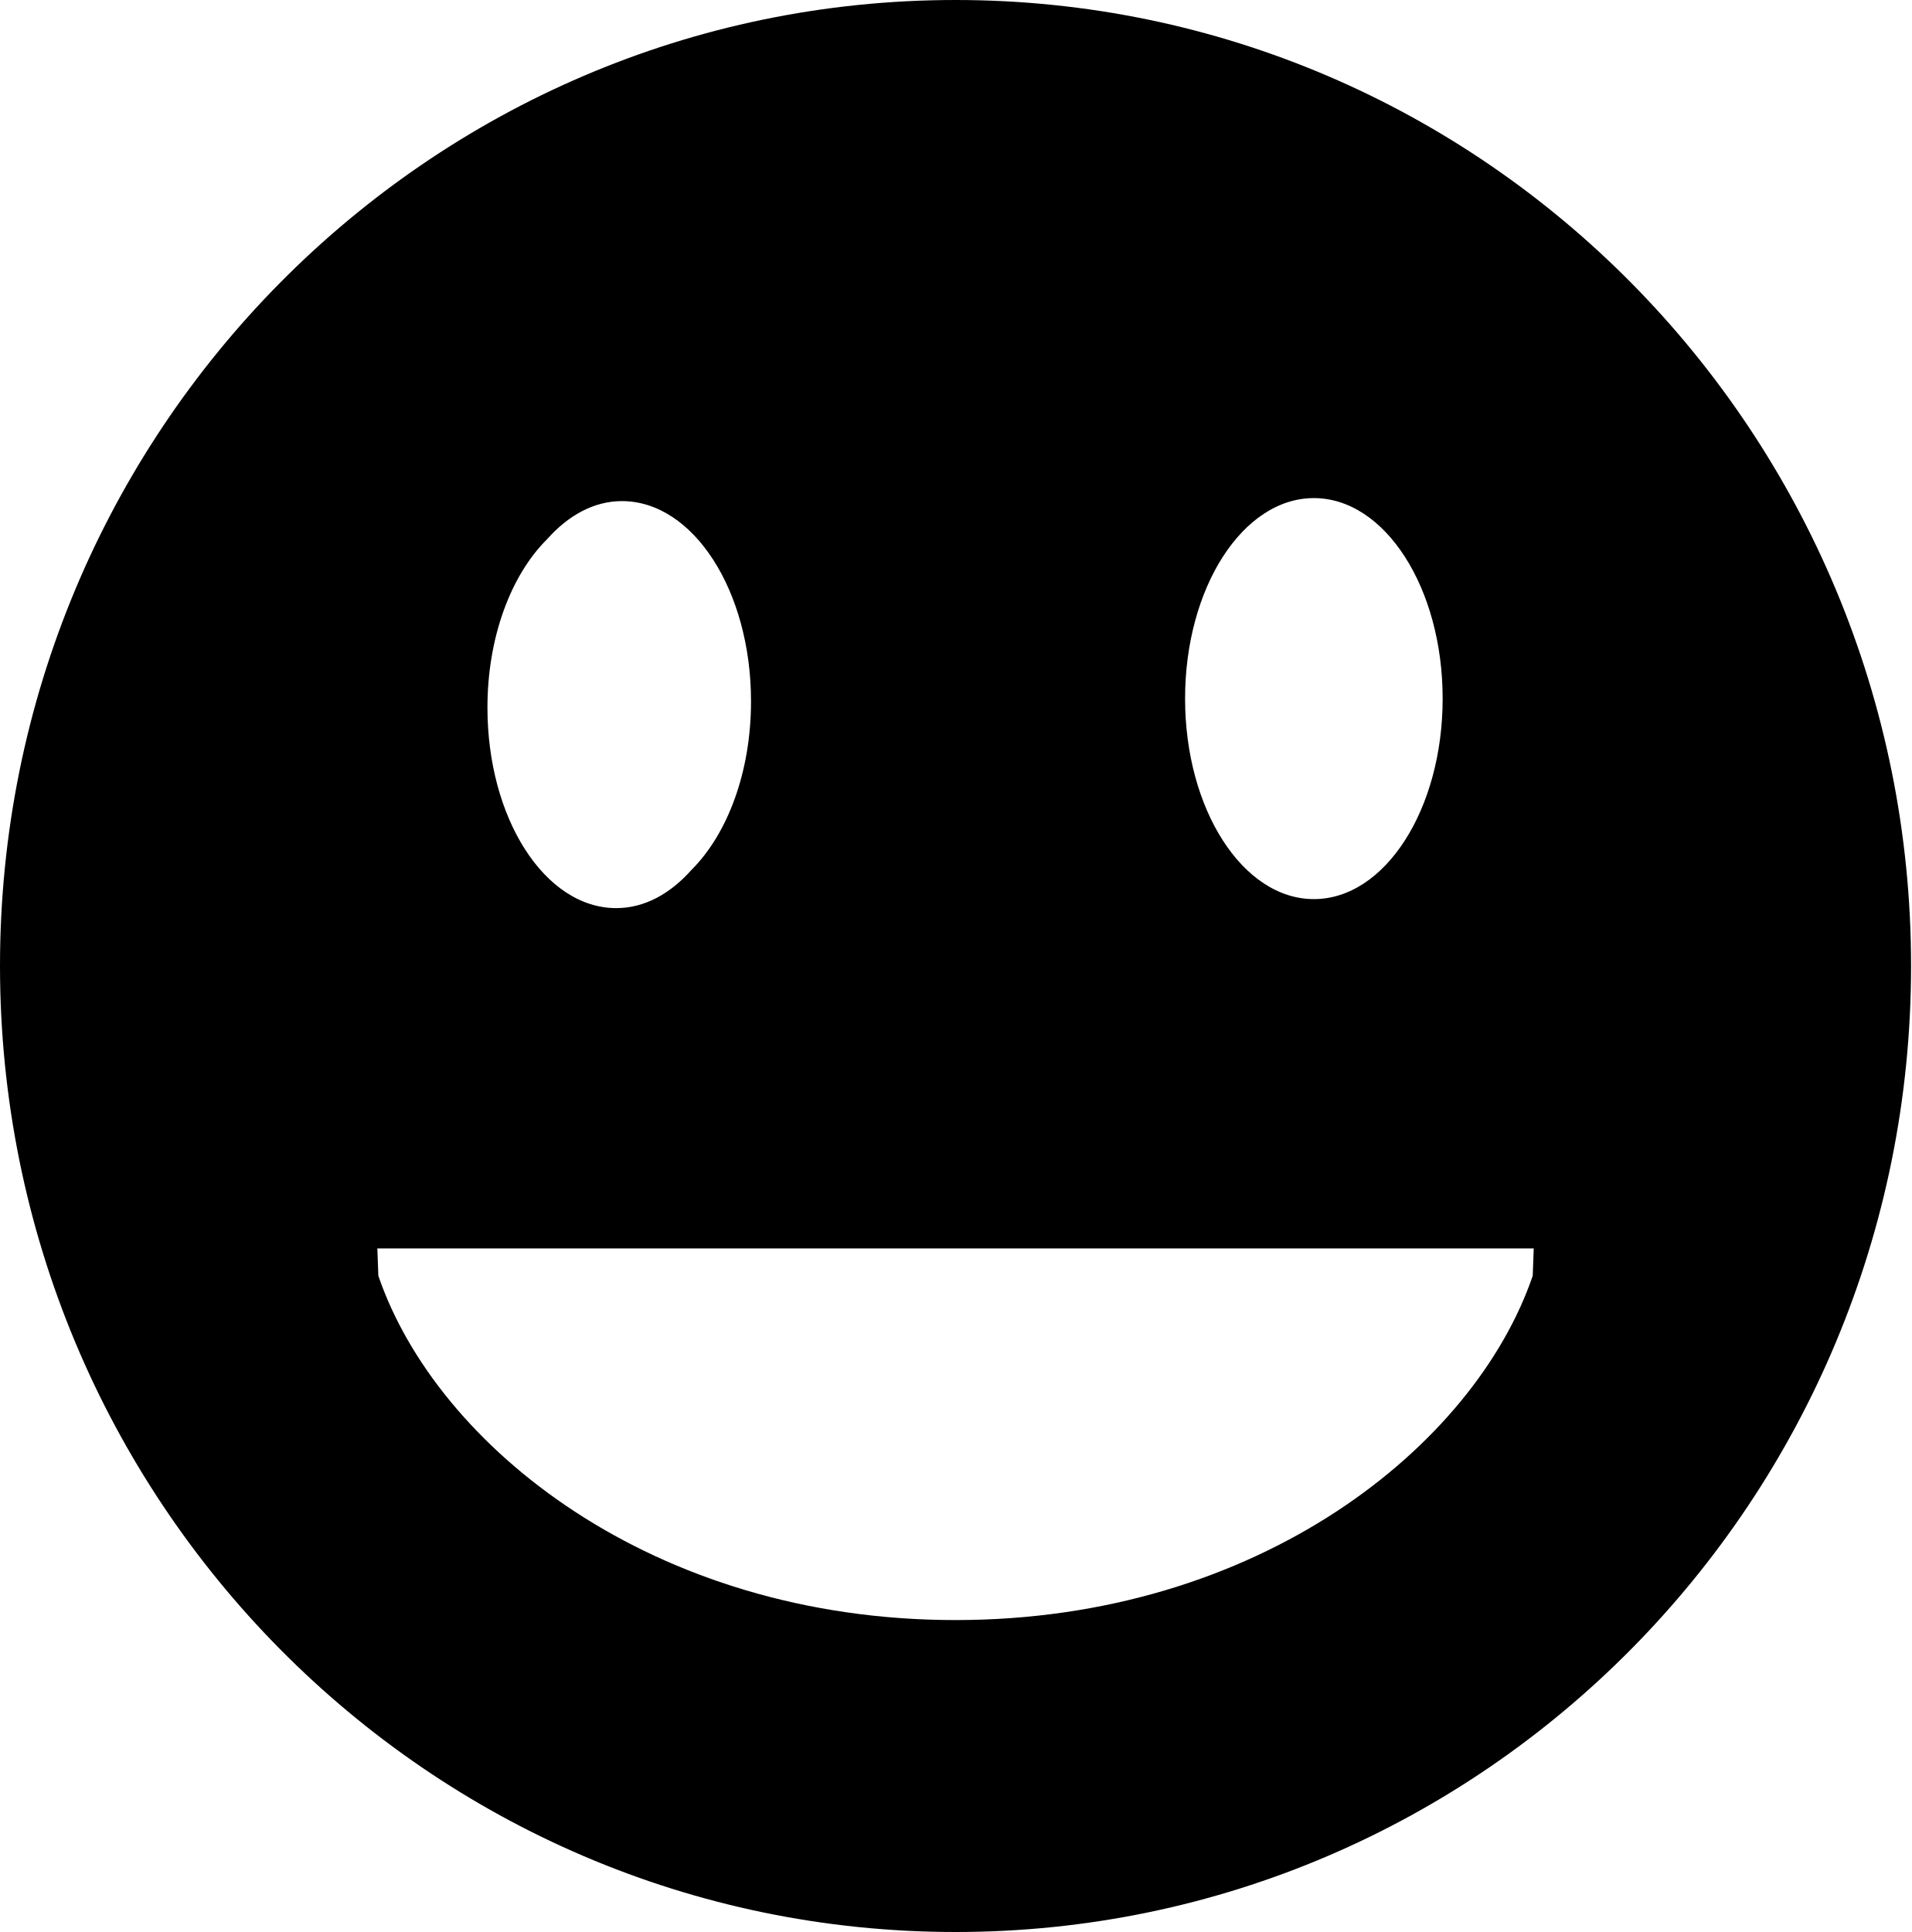
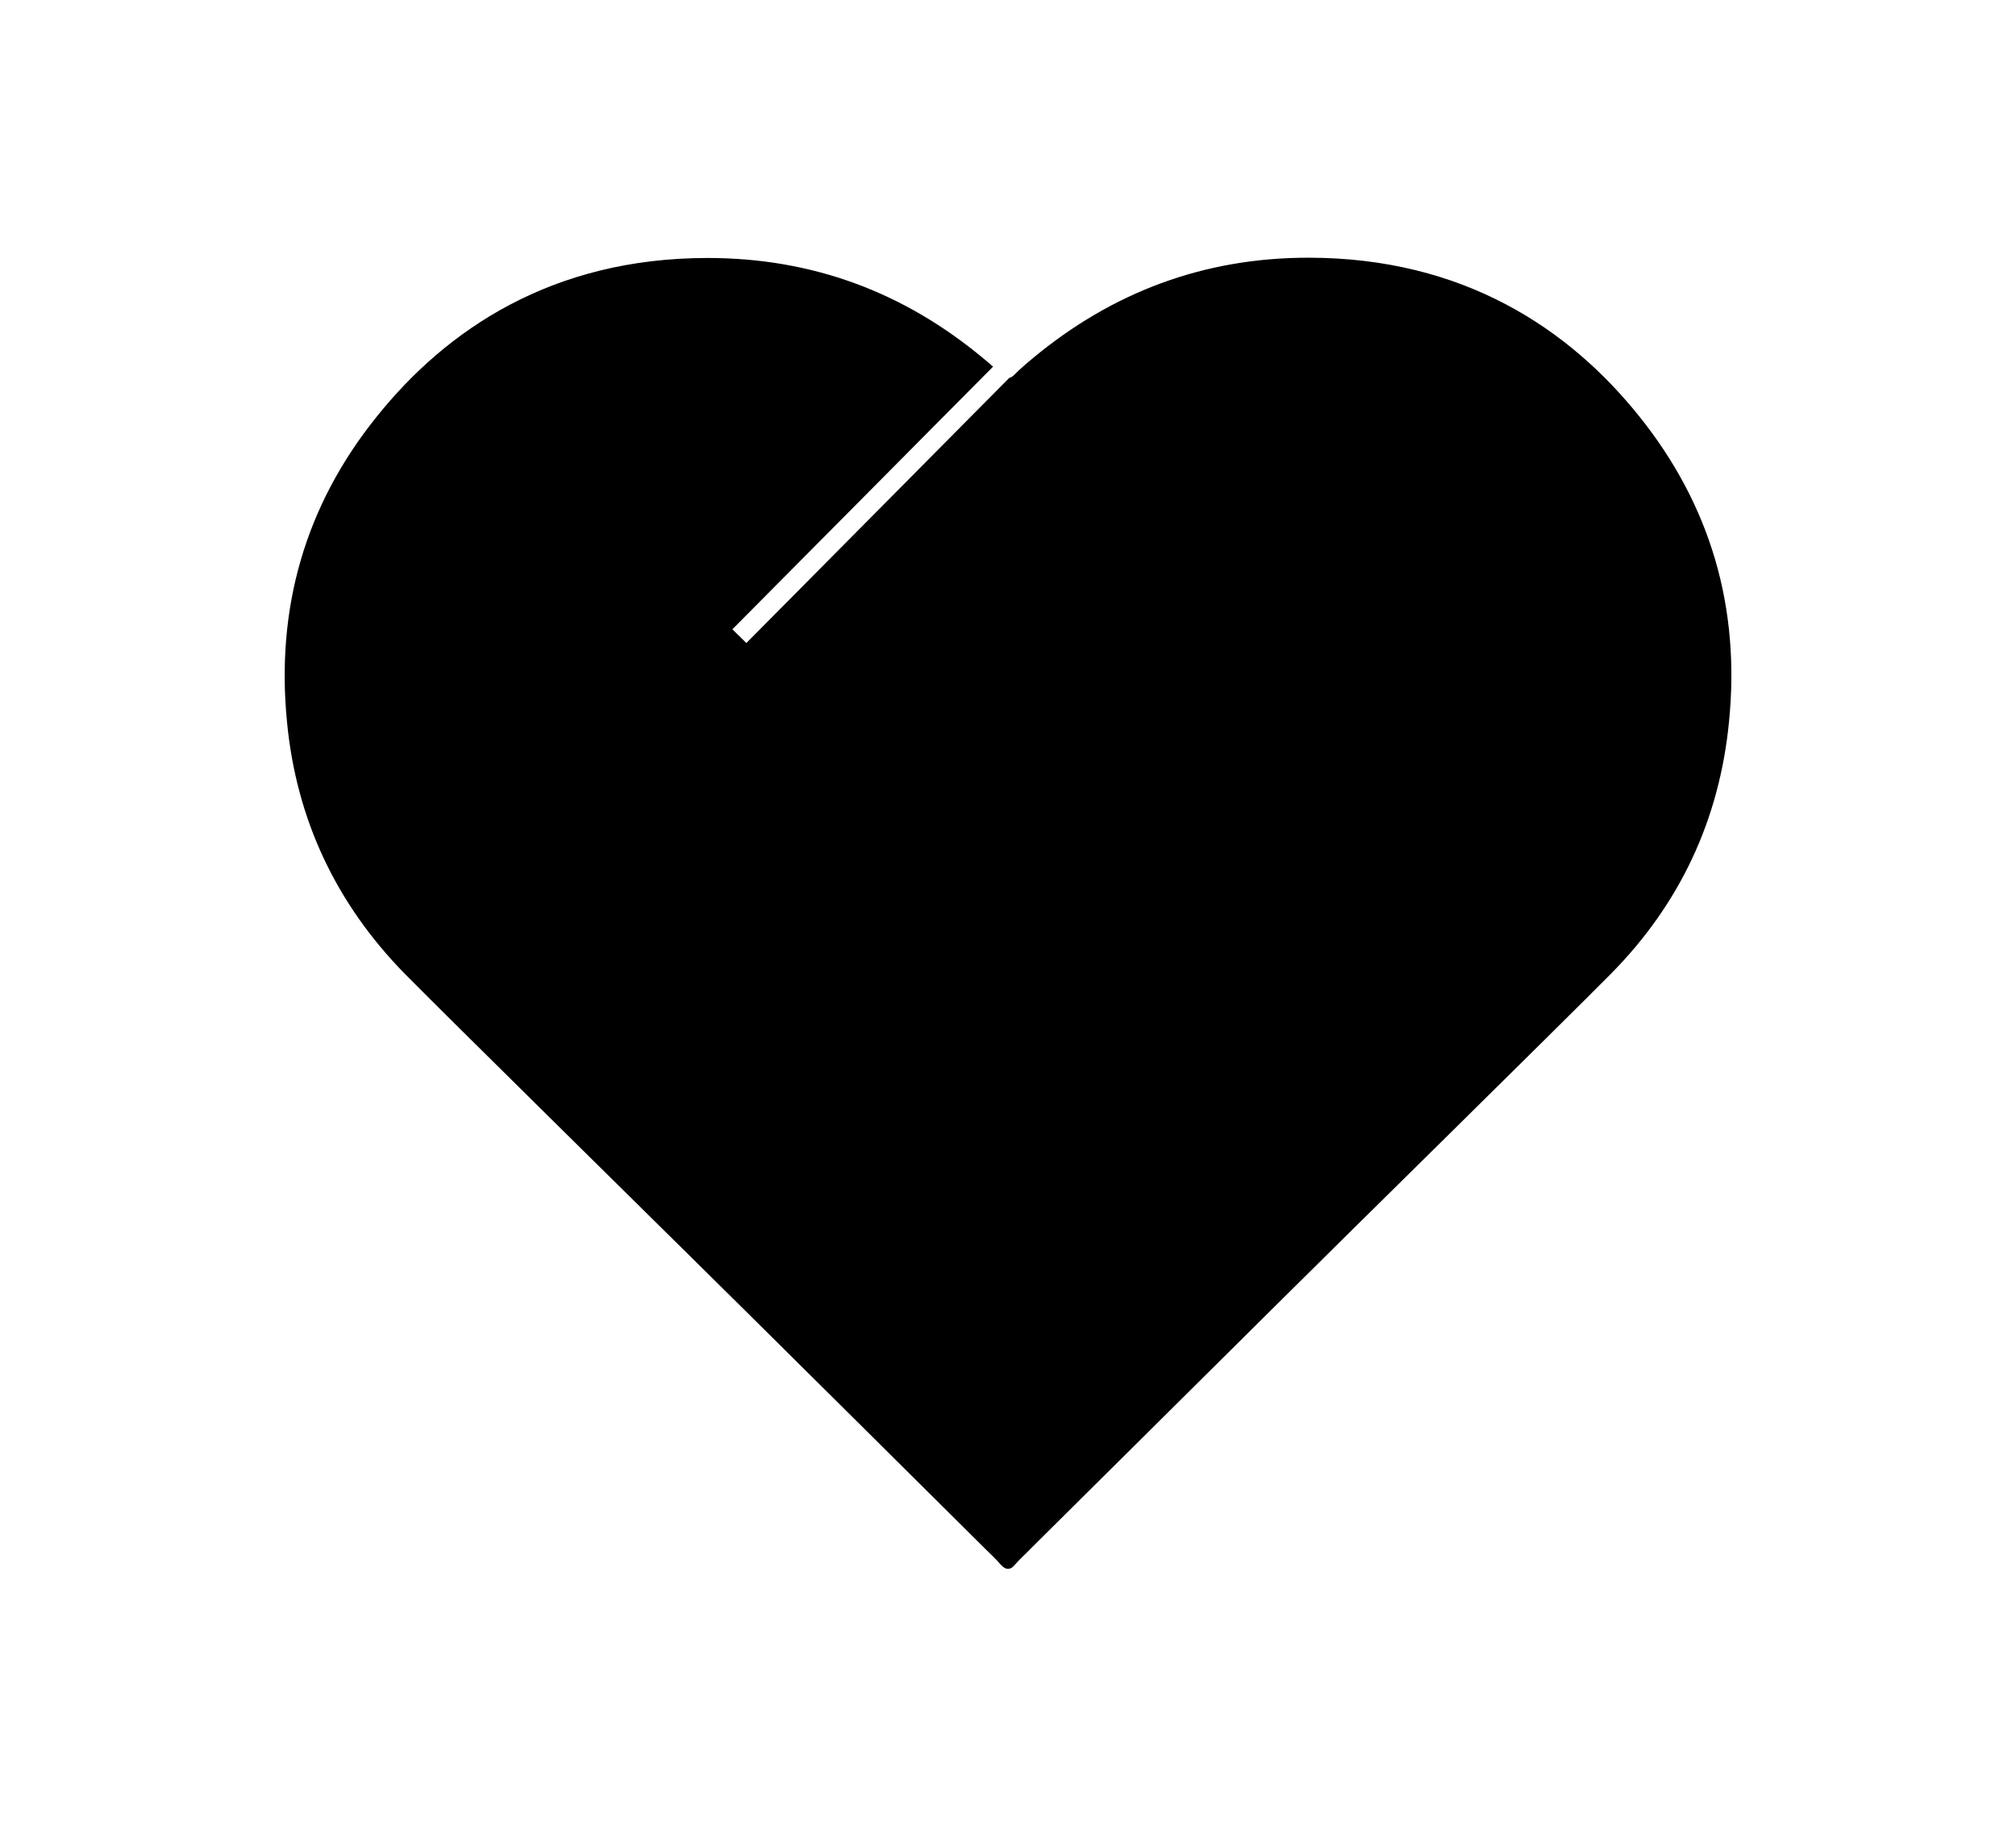
- <svg xmlns="http://www.w3.org/2000/svg" version="1.1" id="Layer_1" x="0px" y="0px" viewBox="19.6 29.9 572.9 579.1" enable-background="new 19.6 29.9 572.9 579.1" xml:space="preserve">
-   <g>
-     <path d="M306,29.9c-158.2,0-286.4,129.7-286.4,289.5c0,159.9,128.2,289.6,286.4,289.6c158.2,0,286.4-129.6,286.4-289.6   C592.4,159.6,464.3,29.9,306,29.9z M413.4,179.2c21.3,0,38.6,26.9,38.6,60.1s-17.3,60.1-38.6,60.1c-21.3,0-38.6-26.9-38.6-60.1   S392.1,179.2,413.4,179.2z M183.6,191.5c6.3-7.1,14-11.4,22.4-11.4c21.4,0,38.7,26.9,38.7,60c0,21.3-7.1,39.8-17.8,50.5   c-6.4,7.2-14.1,11.5-22.6,11.5c-21.4,0-38.6-26.9-38.6-60.1C165.7,220.8,172.8,202.2,183.6,191.5z M479,412.3   c-17.4,51-82.1,103.2-173,103.2c-90.9,0-155.6-52.2-173-103.2c-0.1-2.3-0.2-5.1-0.3-8.2h346.6C479.2,407.2,479.1,410,479,412.3z" />
-   </g>
+ <svg xmlns="http://www.w3.org/2000/svg" version="1.1" id="Layer_1" x="0px" y="0px" viewBox="0 0 734.7 665.1" style="enable-background:new 0 0 734.7 665.1;" xml:space="preserve">
+   <path d="M597.4,151.7C572,120,533.5,93.9,476.8,93.9c-38,0-71.4,12.5-100.5,36.7c-2.3,1.9-4.6,3.9-6.7,6c-0.6,0.6-1.2,1-1.8,1.1  L272,234.3l-5.1-5l95-95.7c-1.1-1-2.3-2-3.4-2.9c-29.1-24.3-62.5-36.7-100.6-36.7c-56.7,0-95.2,26.1-120.6,57.8  c-26.1,32.4-36.8,69.8-32.7,111.3c3.4,35.5,17.9,66.2,42.9,91.7c18.1,18.3,99.8,98.7,122.2,120.9c29.7,29.4,59.4,58.9,89.1,88.4  c1.9,1.9,4,3.8,5.8,5.9c1,1.1,1.9,1.7,2.7,1.6c0.9,0.1,1.7-0.4,2.7-1.6c1.8-2.1,3.9-3.9,5.8-5.9c29.7-29.5,59.4-58.9,89.1-88.4  c22.4-22.3,104.1-102.6,122.2-120.9c25.1-25.4,39.5-56.1,43-91.7C634.3,221.5,623.4,184.1,597.4,151.7z" />
</svg>
